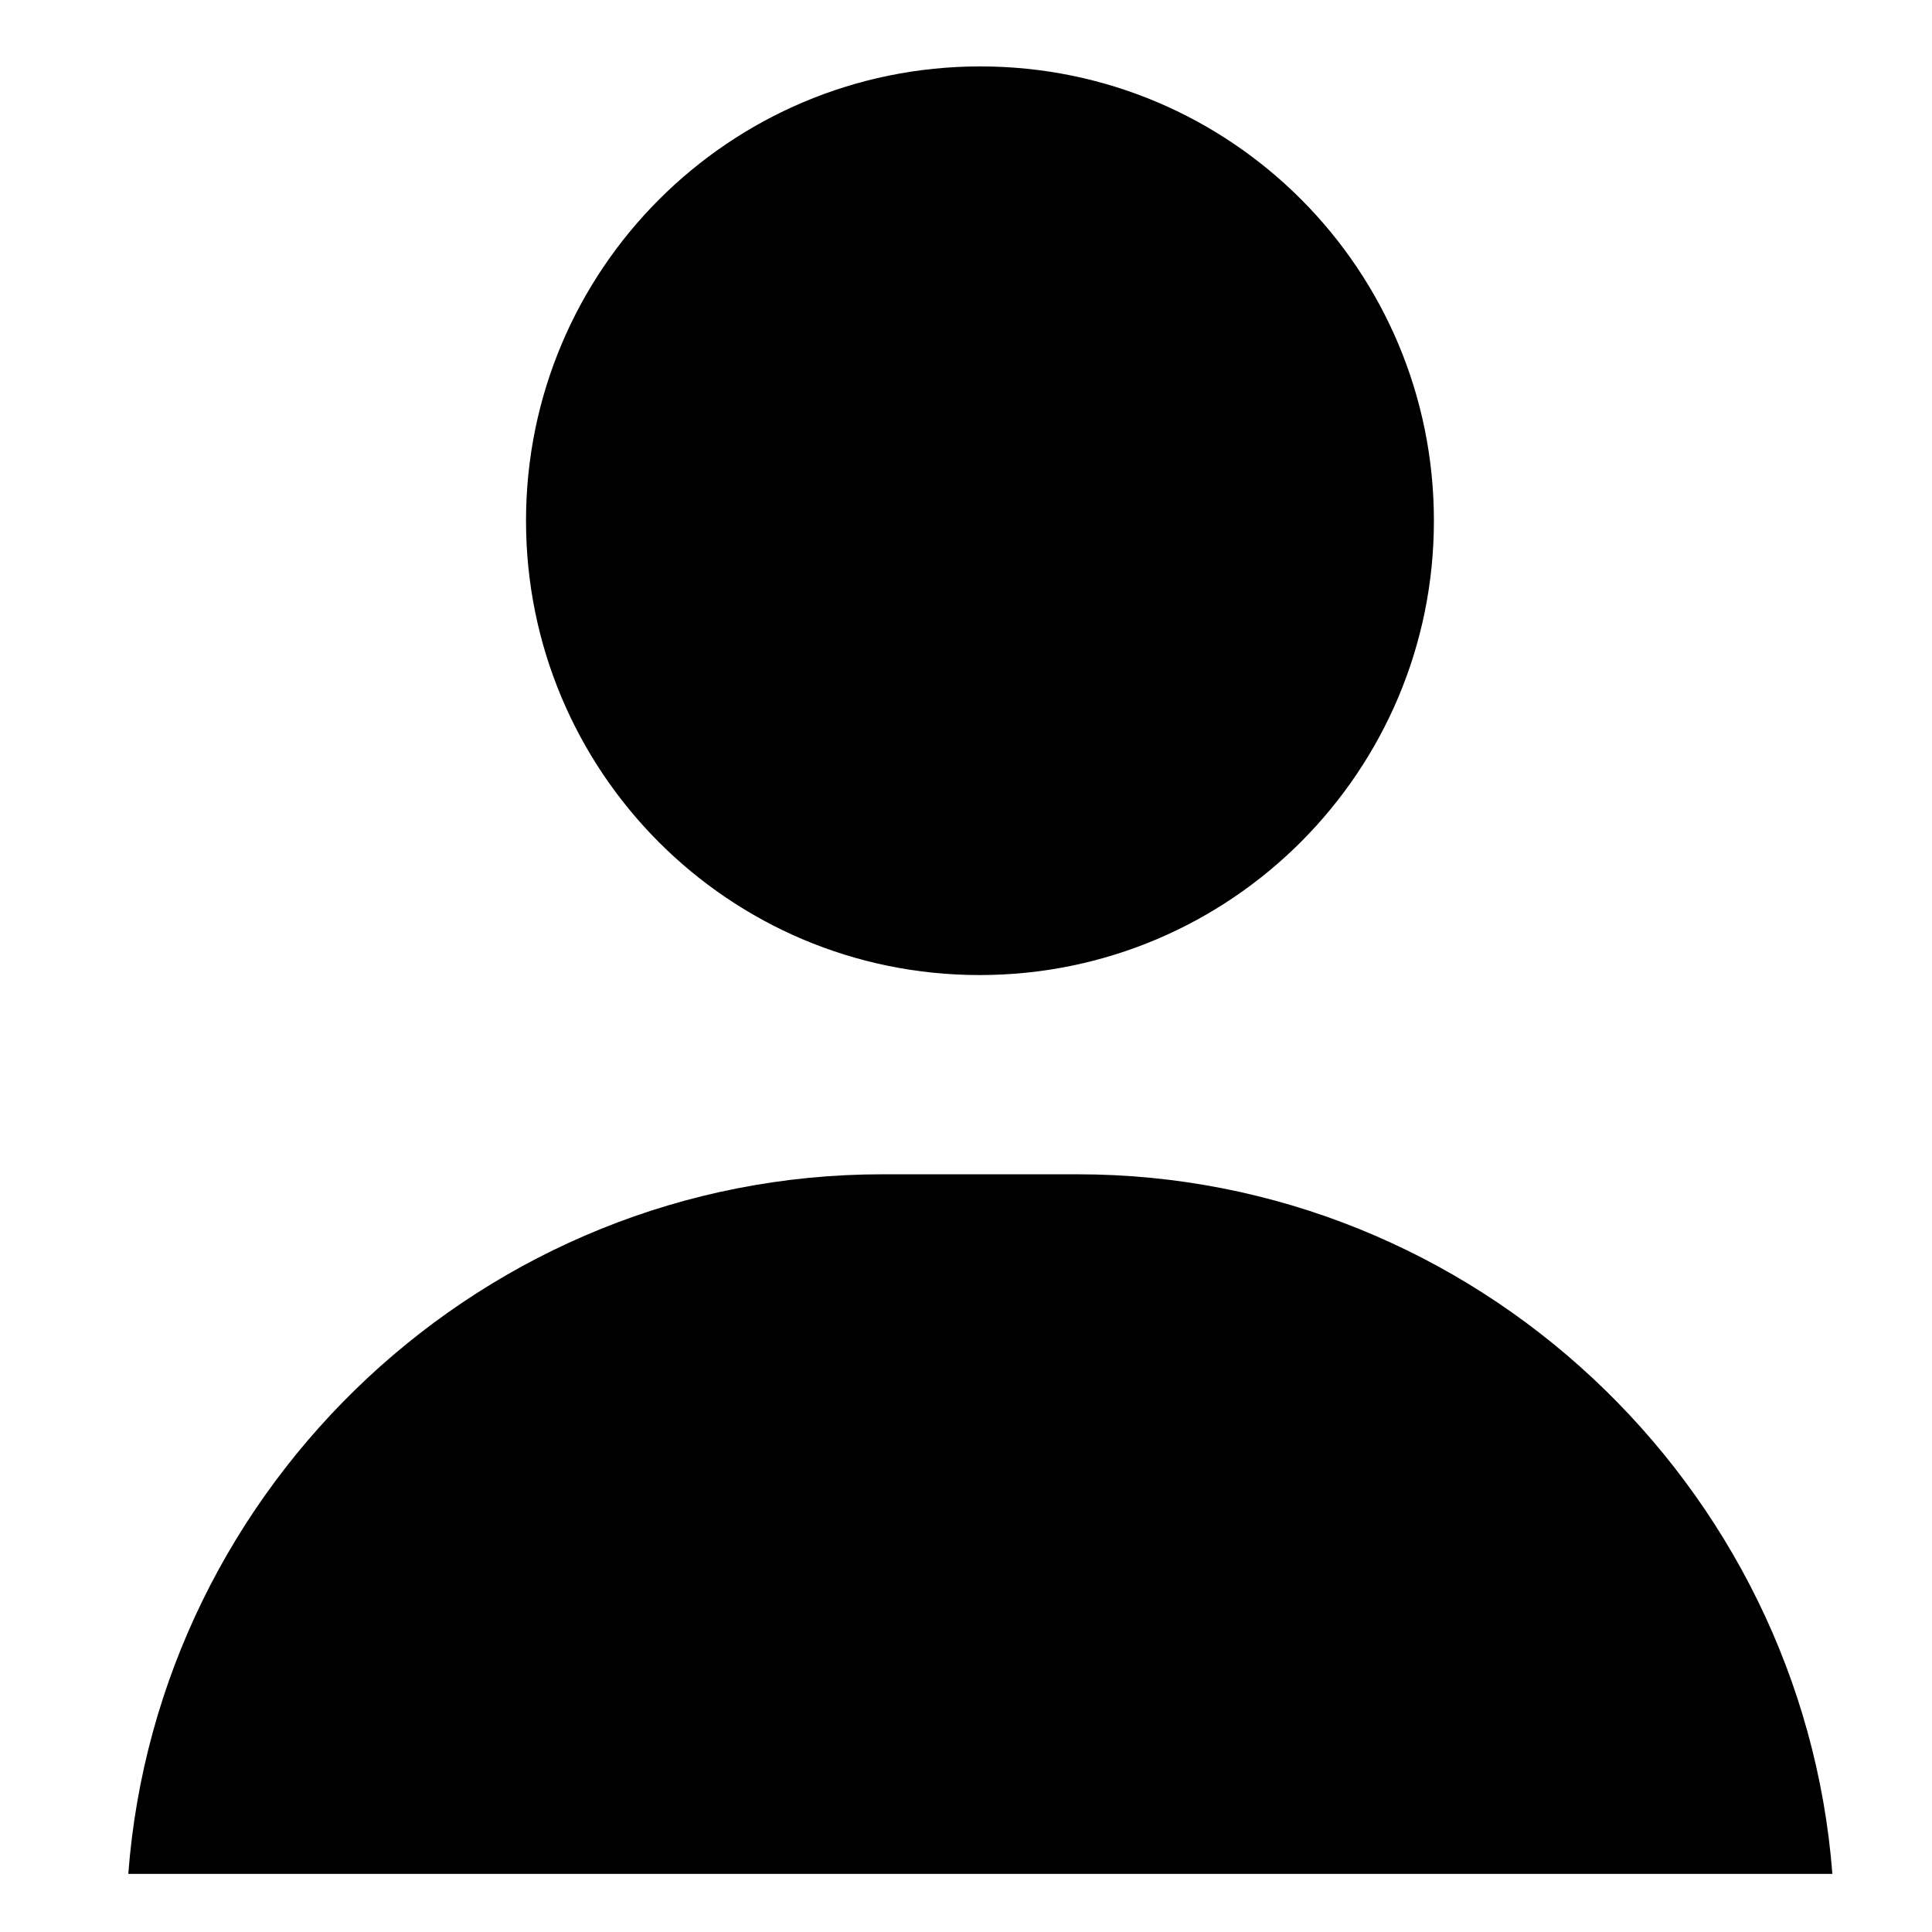
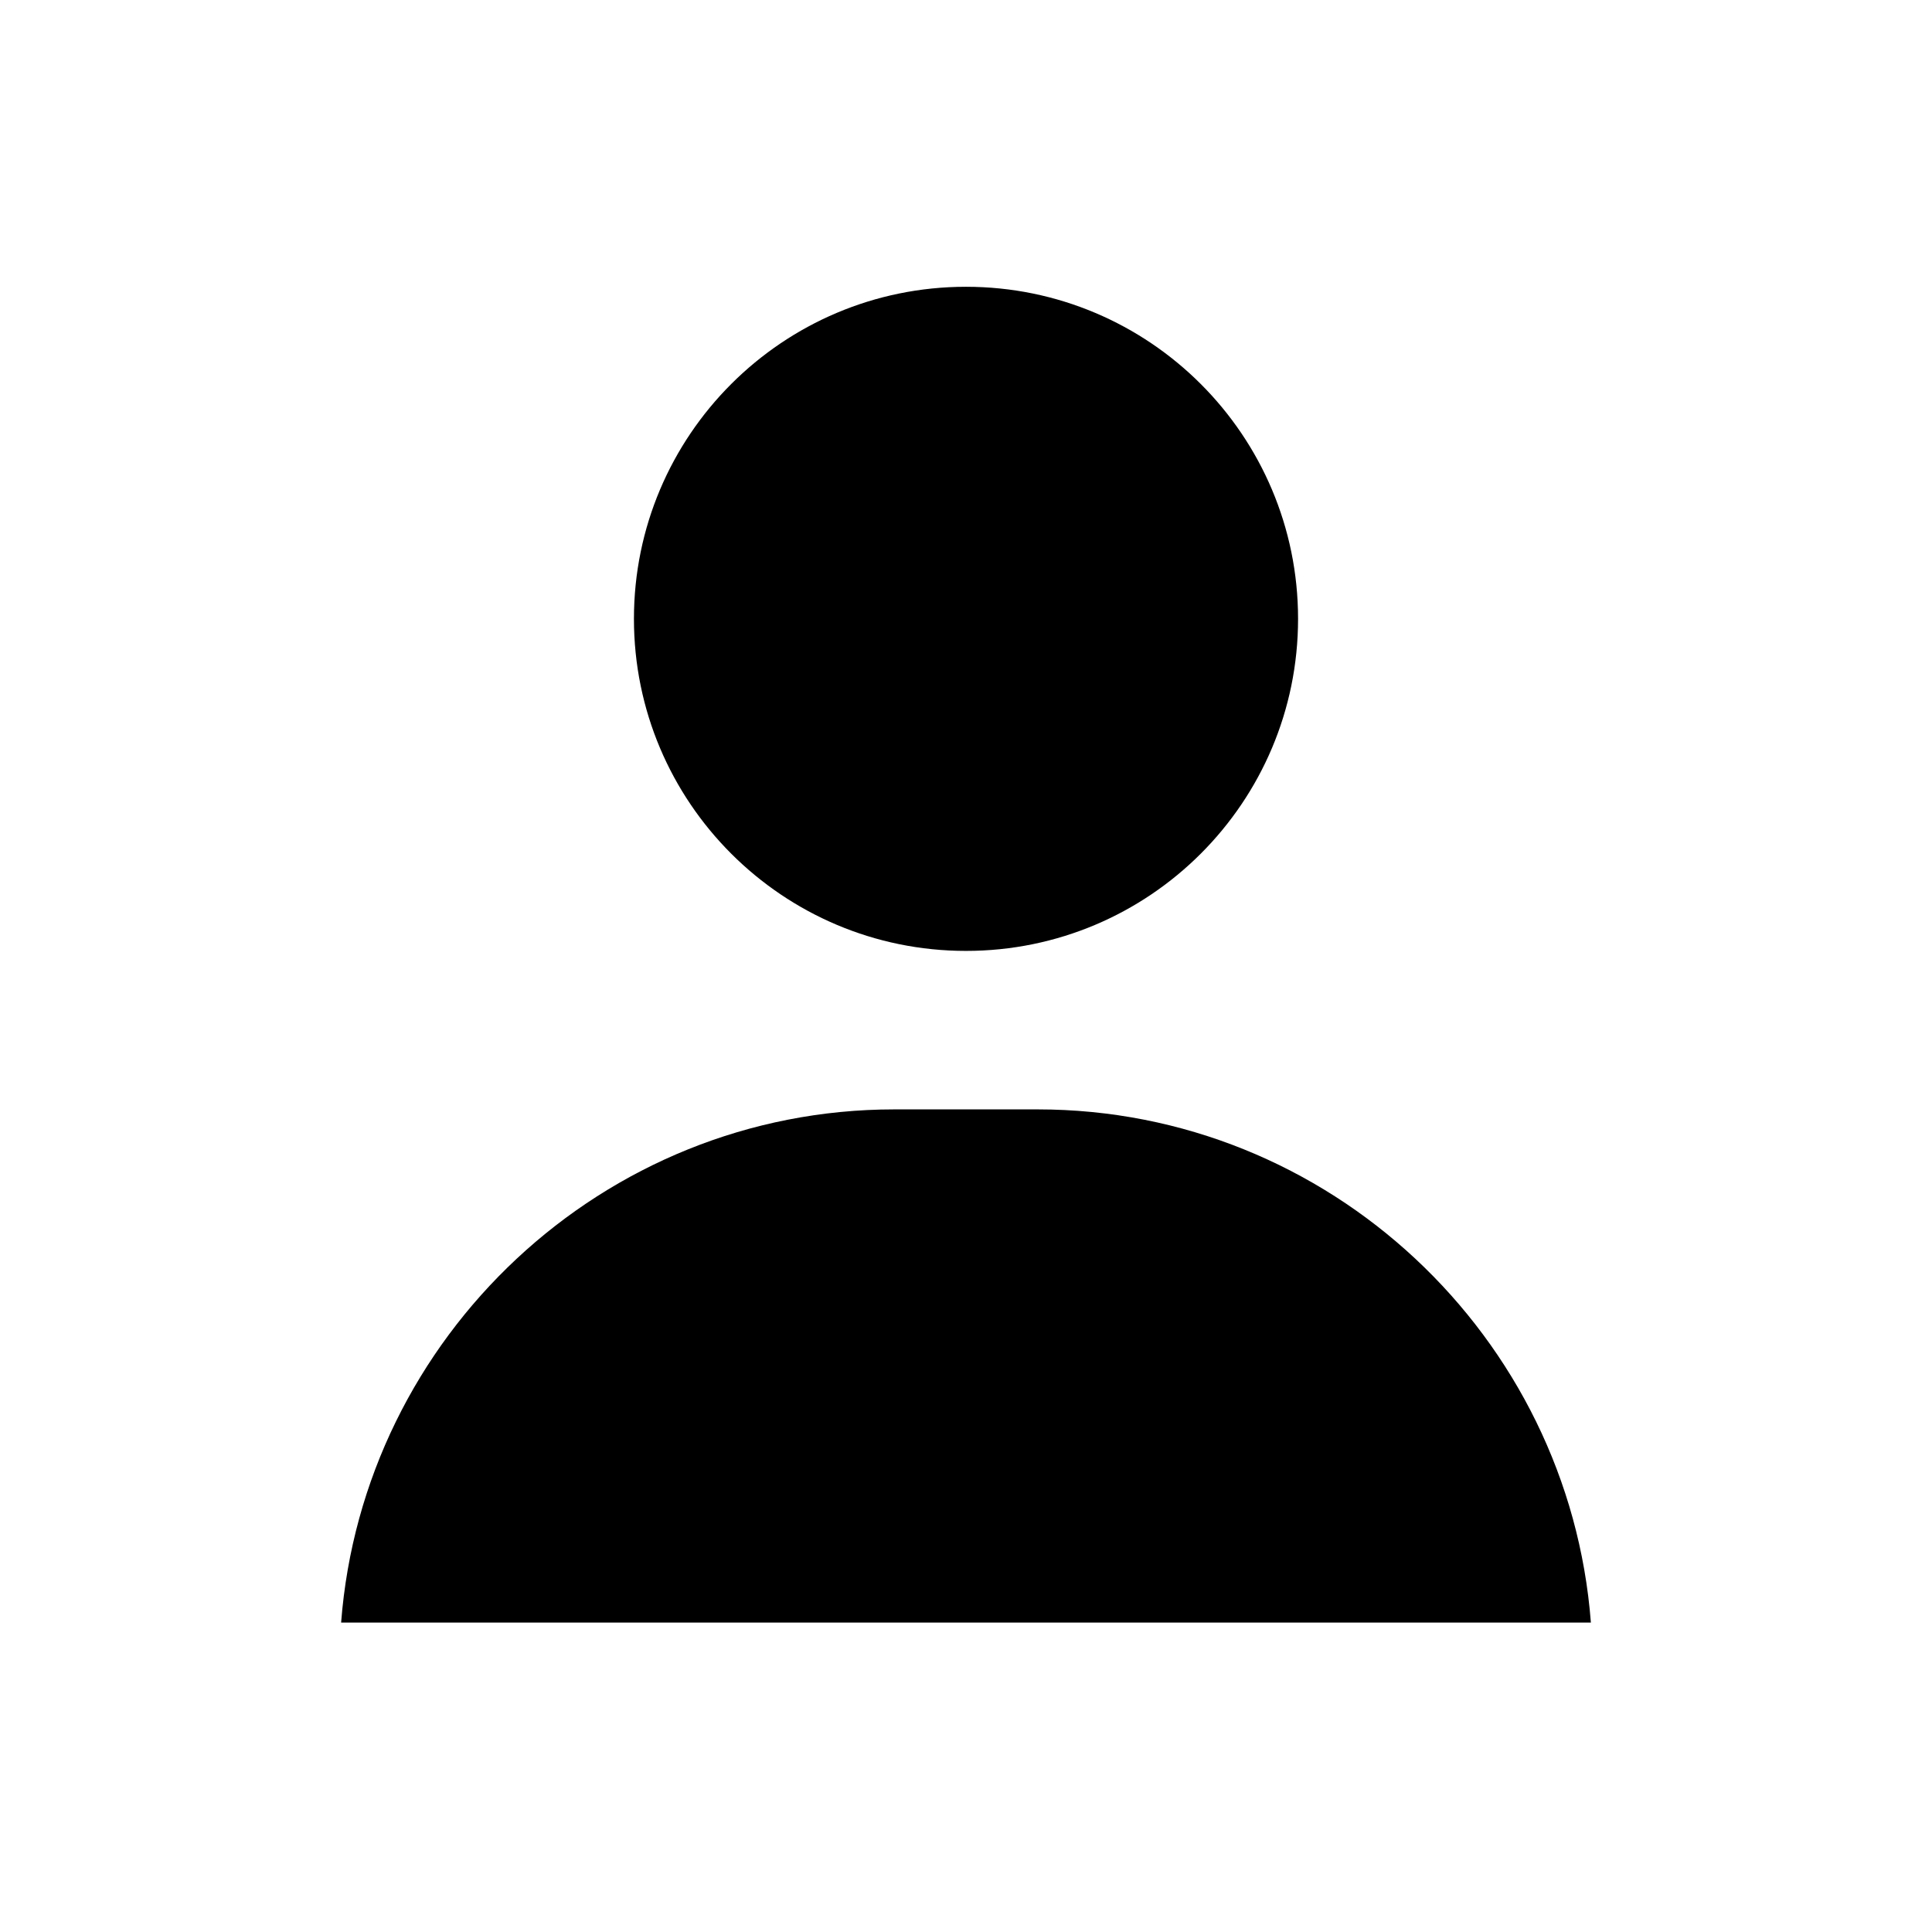
- <svg xmlns="http://www.w3.org/2000/svg" x="0" y="0" viewBox="0 0 256 256">
-   <path fill="currentColor" d="M69.7 69c0-33.2 26.9-60.2 60.2-60.2S190 35.8 190 69c0 33.2-26.9 60.2-60.2 60.2S69.7 102.2 69.7 69zM142.8 155.6h-25.9c-52.6 0-96 41.1-99.9 92.7h225.8C238.8 196.7 195.4 155.6 142.8 155.6z" />
+ <svg xmlns="http://www.w3.org/2000/svg" viewBox="0 0 256 256">
+   <path fill="currentColor" d="M172,82c0,24.3-19.7,44-44,44s-44-19.7-44-44s19.7-44,44-44S172,57.7,172,82z M210.8,215c-2.9-37.9-34.7-68-73.3-68h-19 c-38.6,0-70.4,30.1-73.3,68H210.8z" />
</svg>
